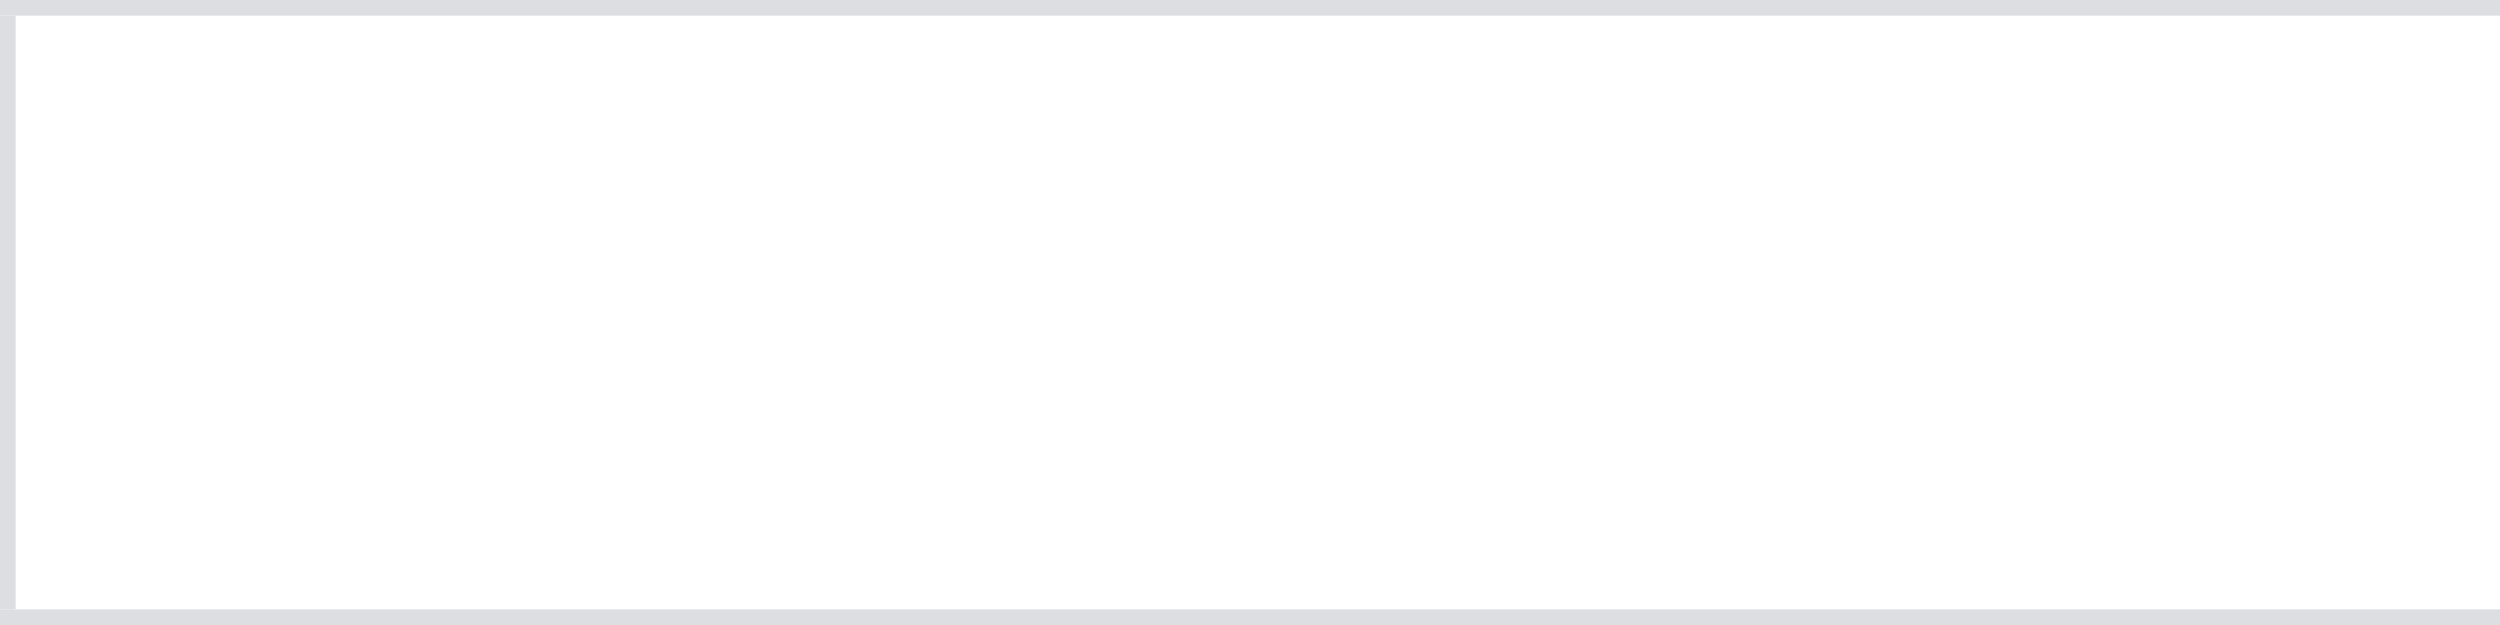
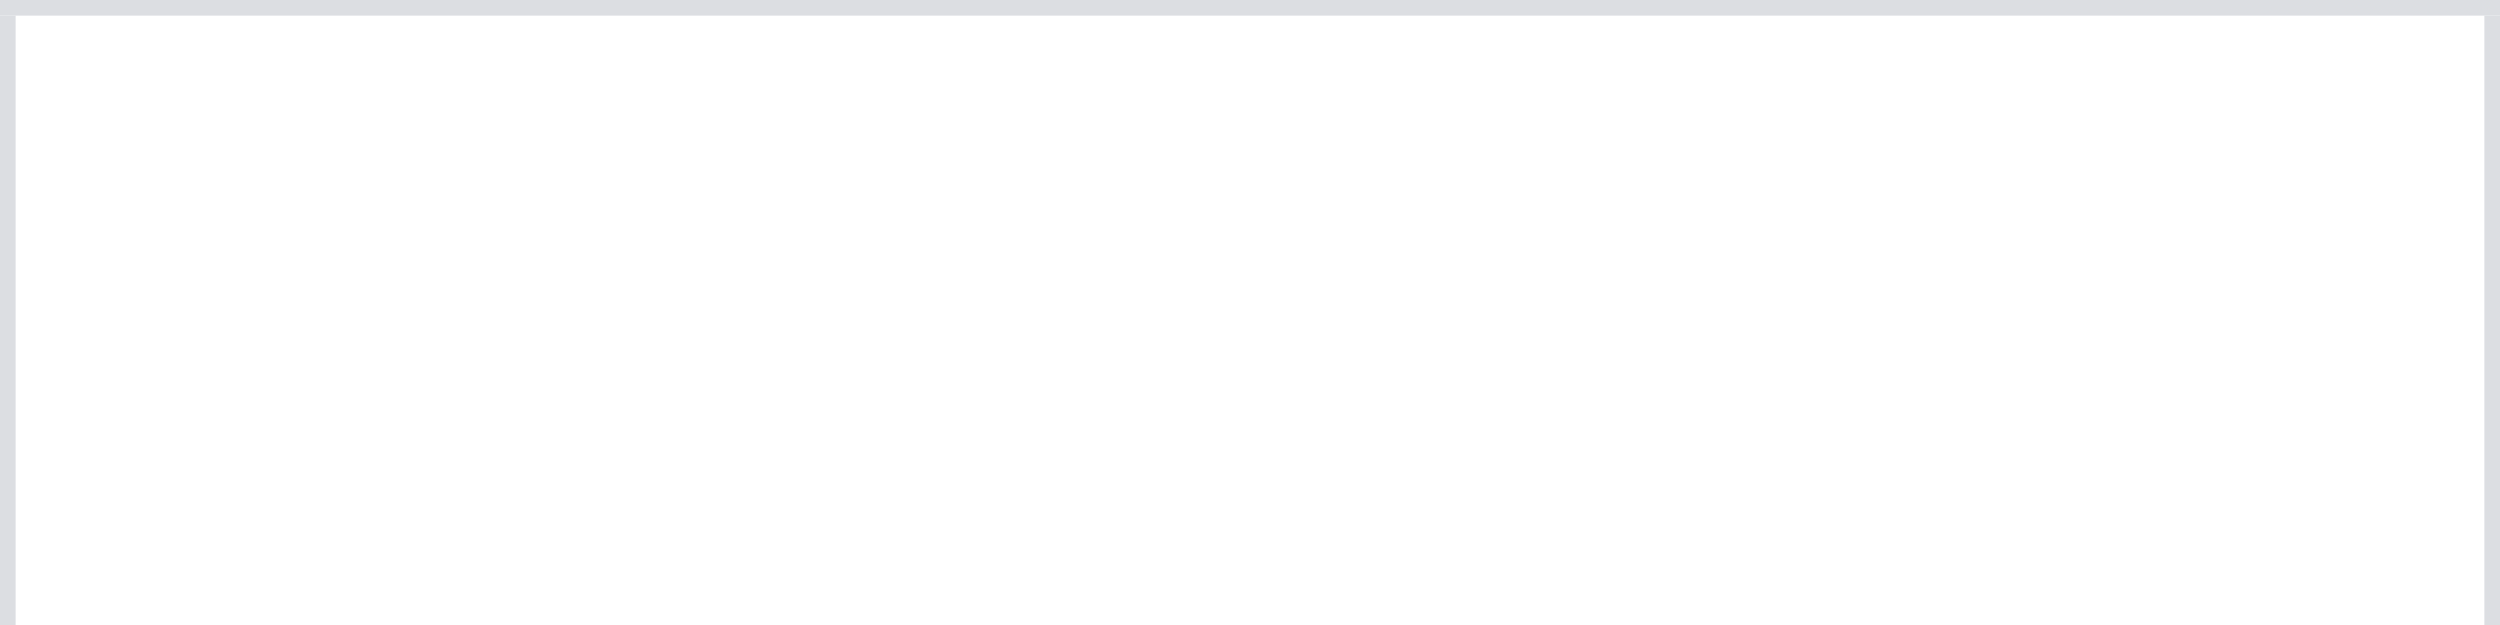
- <svg xmlns="http://www.w3.org/2000/svg" version="1.1" width="160px" height="40px" viewBox="0 80 160 40">
-   <path d="M 1 1  L 160 1  L 160 39  L 1 39  L 1 1  Z " fill-rule="nonzero" fill="rgba(255, 255, 255, 1)" stroke="none" transform="matrix(1 0 0 1 0 80 )" class="fill" />
-   <path d="M 0.5 1  L 0.5 39  " stroke-width="1" stroke-dasharray="0" stroke="rgba(220, 222, 226, 1)" fill="none" transform="matrix(1 0 0 1 0 80 )" class="stroke" />
-   <path d="M 0 0.5  L 160 0.5  " stroke-width="1" stroke-dasharray="0" stroke="rgba(220, 222, 226, 1)" fill="none" transform="matrix(1 0 0 1 0 80 )" class="stroke" />
-   <path d="M 0 39.5  L 160 39.5  " stroke-width="1" stroke-dasharray="0" stroke="rgba(220, 222, 226, 1)" fill="none" transform="matrix(1 0 0 1 0 80 )" class="stroke" />
+ <svg xmlns="http://www.w3.org/2000/svg" version="1.1" width="160px" height="40px" viewBox="1121 40 160 40">
+   <path d="M 1 1  L 159 1  L 159 40  L 1 40  L 1 1  Z " fill-rule="nonzero" fill="rgba(255, 255, 255, 1)" stroke="none" transform="matrix(1 0 0 1 1121 40 )" class="fill" />
+   <path d="M 0.5 1  L 0.5 40  " stroke-width="1" stroke-dasharray="0" stroke="rgba(220, 222, 226, 1)" fill="none" transform="matrix(1 0 0 1 1121 40 )" class="stroke" />
+   <path d="M 0 0.5  L 160 0.5  " stroke-width="1" stroke-dasharray="0" stroke="rgba(220, 222, 226, 1)" fill="none" transform="matrix(1 0 0 1 1121 40 )" class="stroke" />
+   <path d="M 159.5 1  L 159.5 40  " stroke-width="1" stroke-dasharray="0" stroke="rgba(220, 222, 226, 1)" fill="none" transform="matrix(1 0 0 1 1121 40 )" class="stroke" />
</svg>
